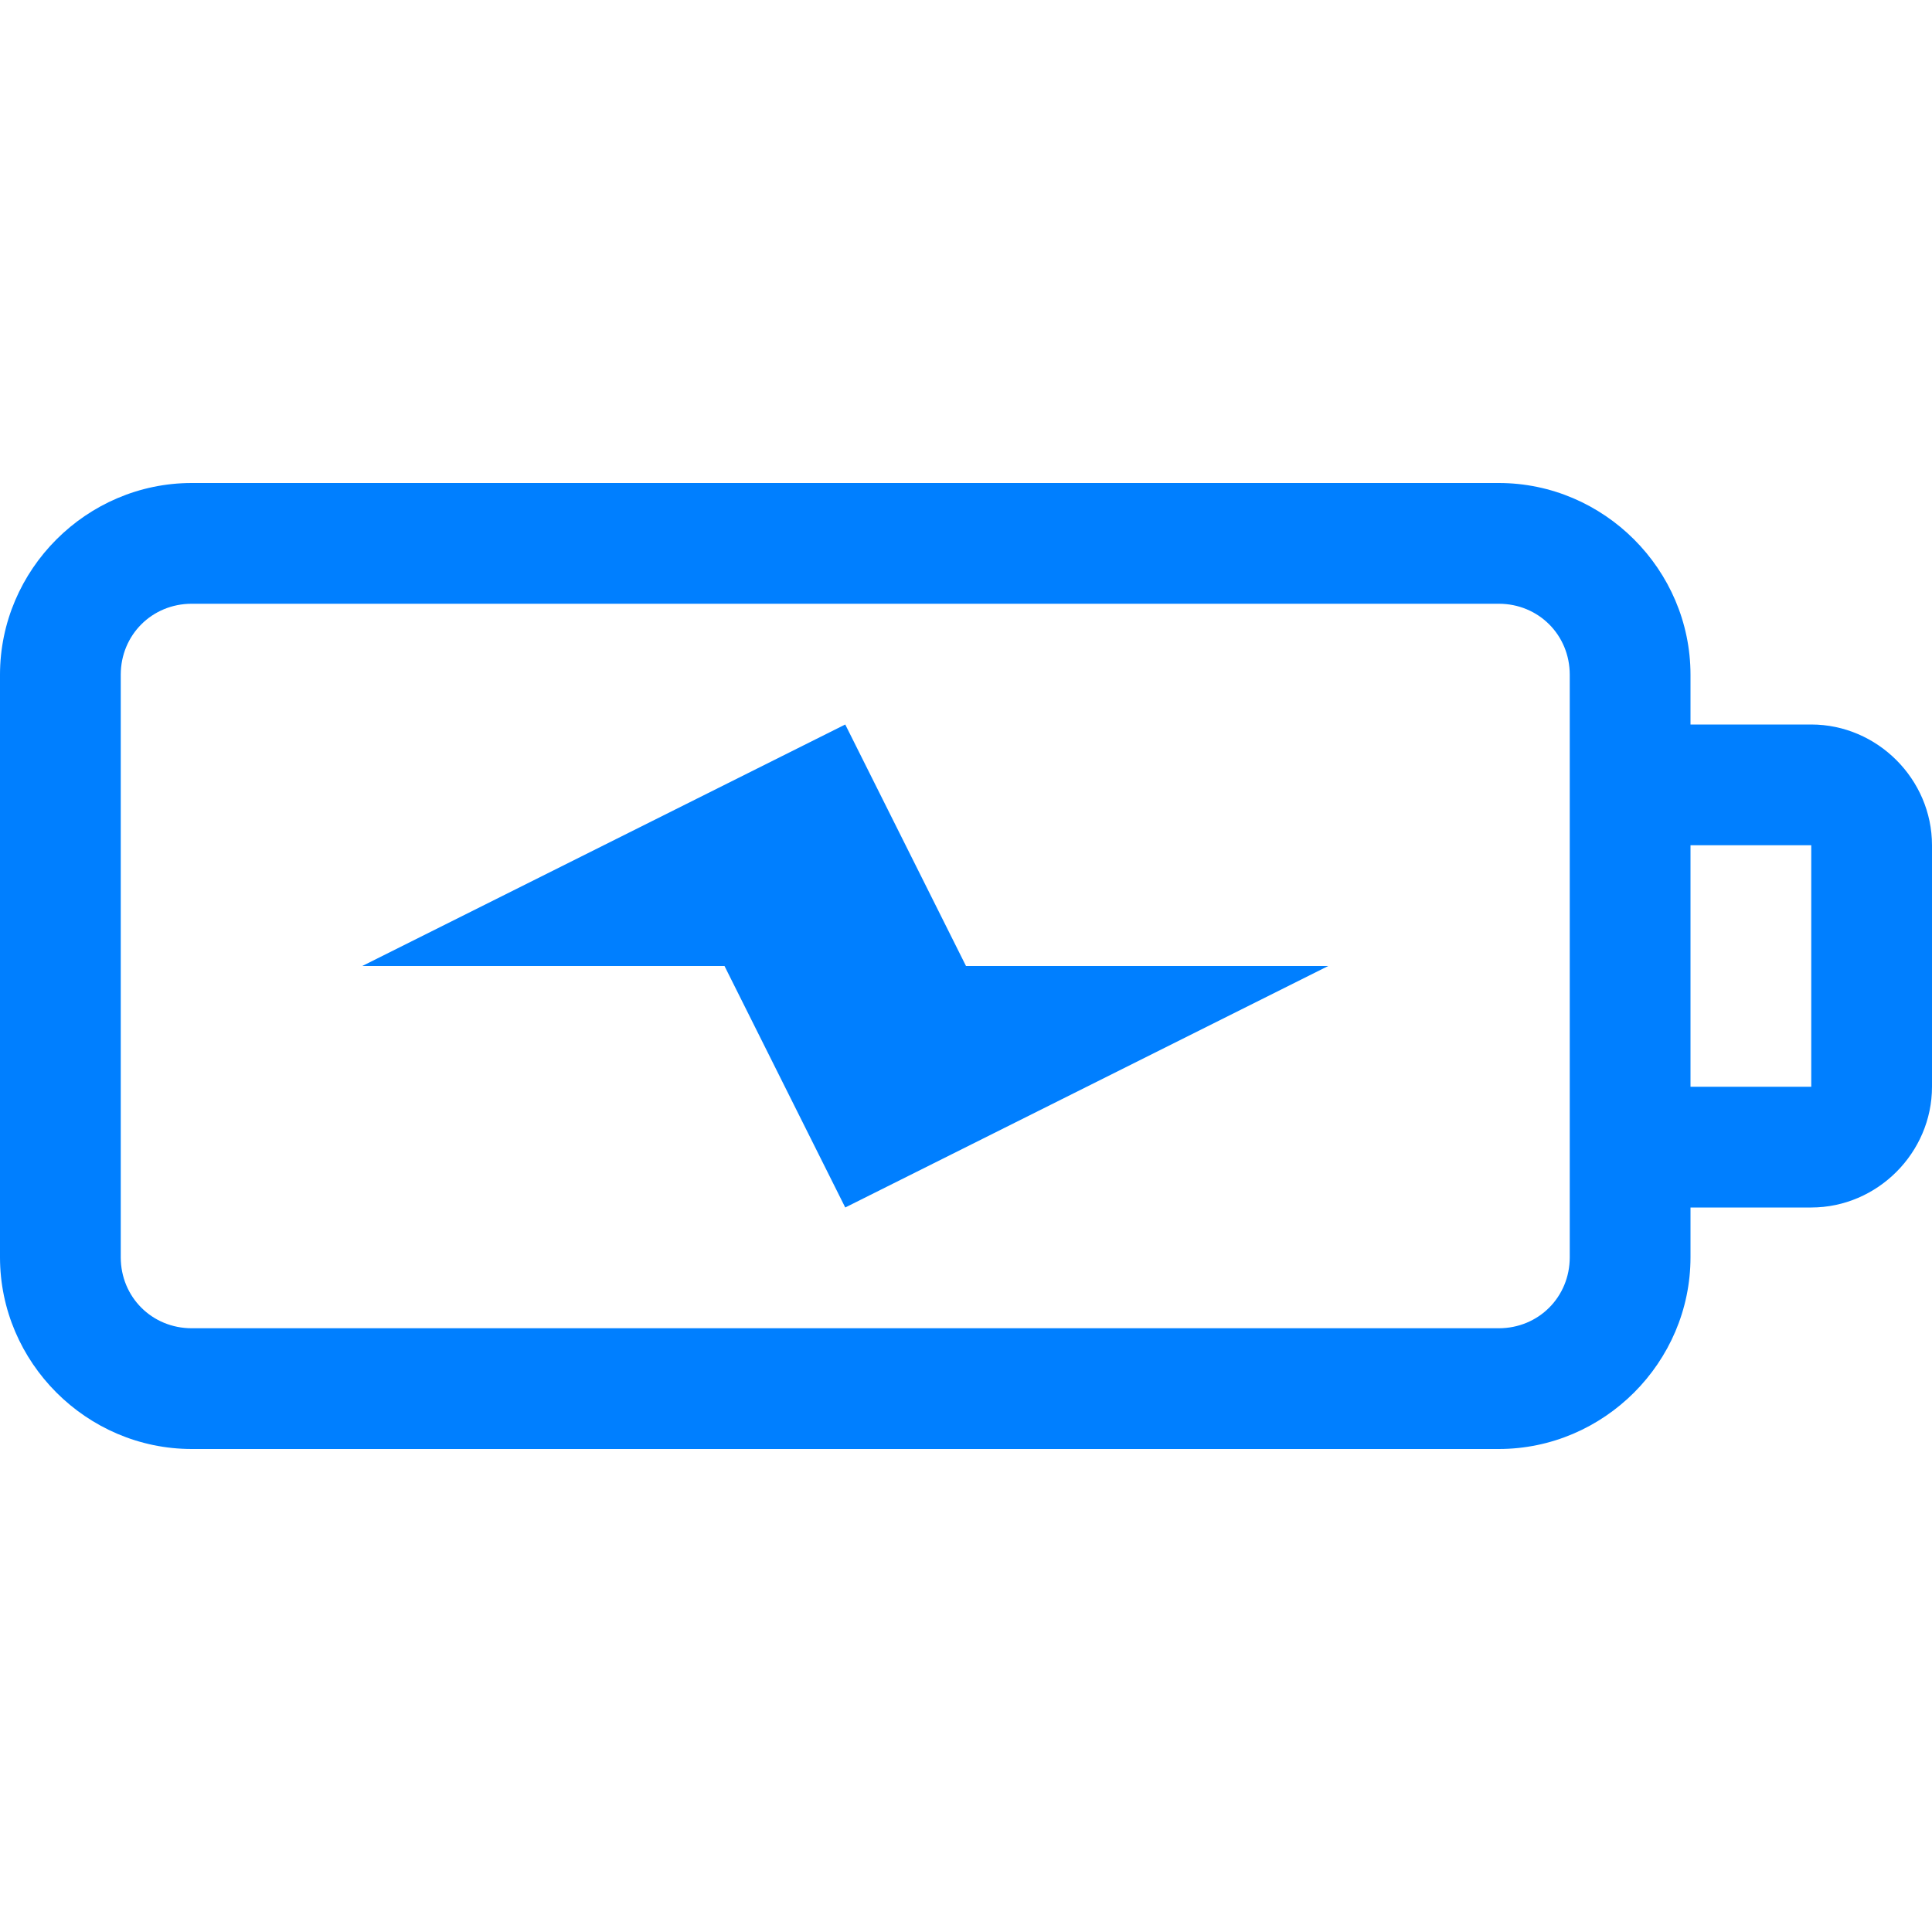
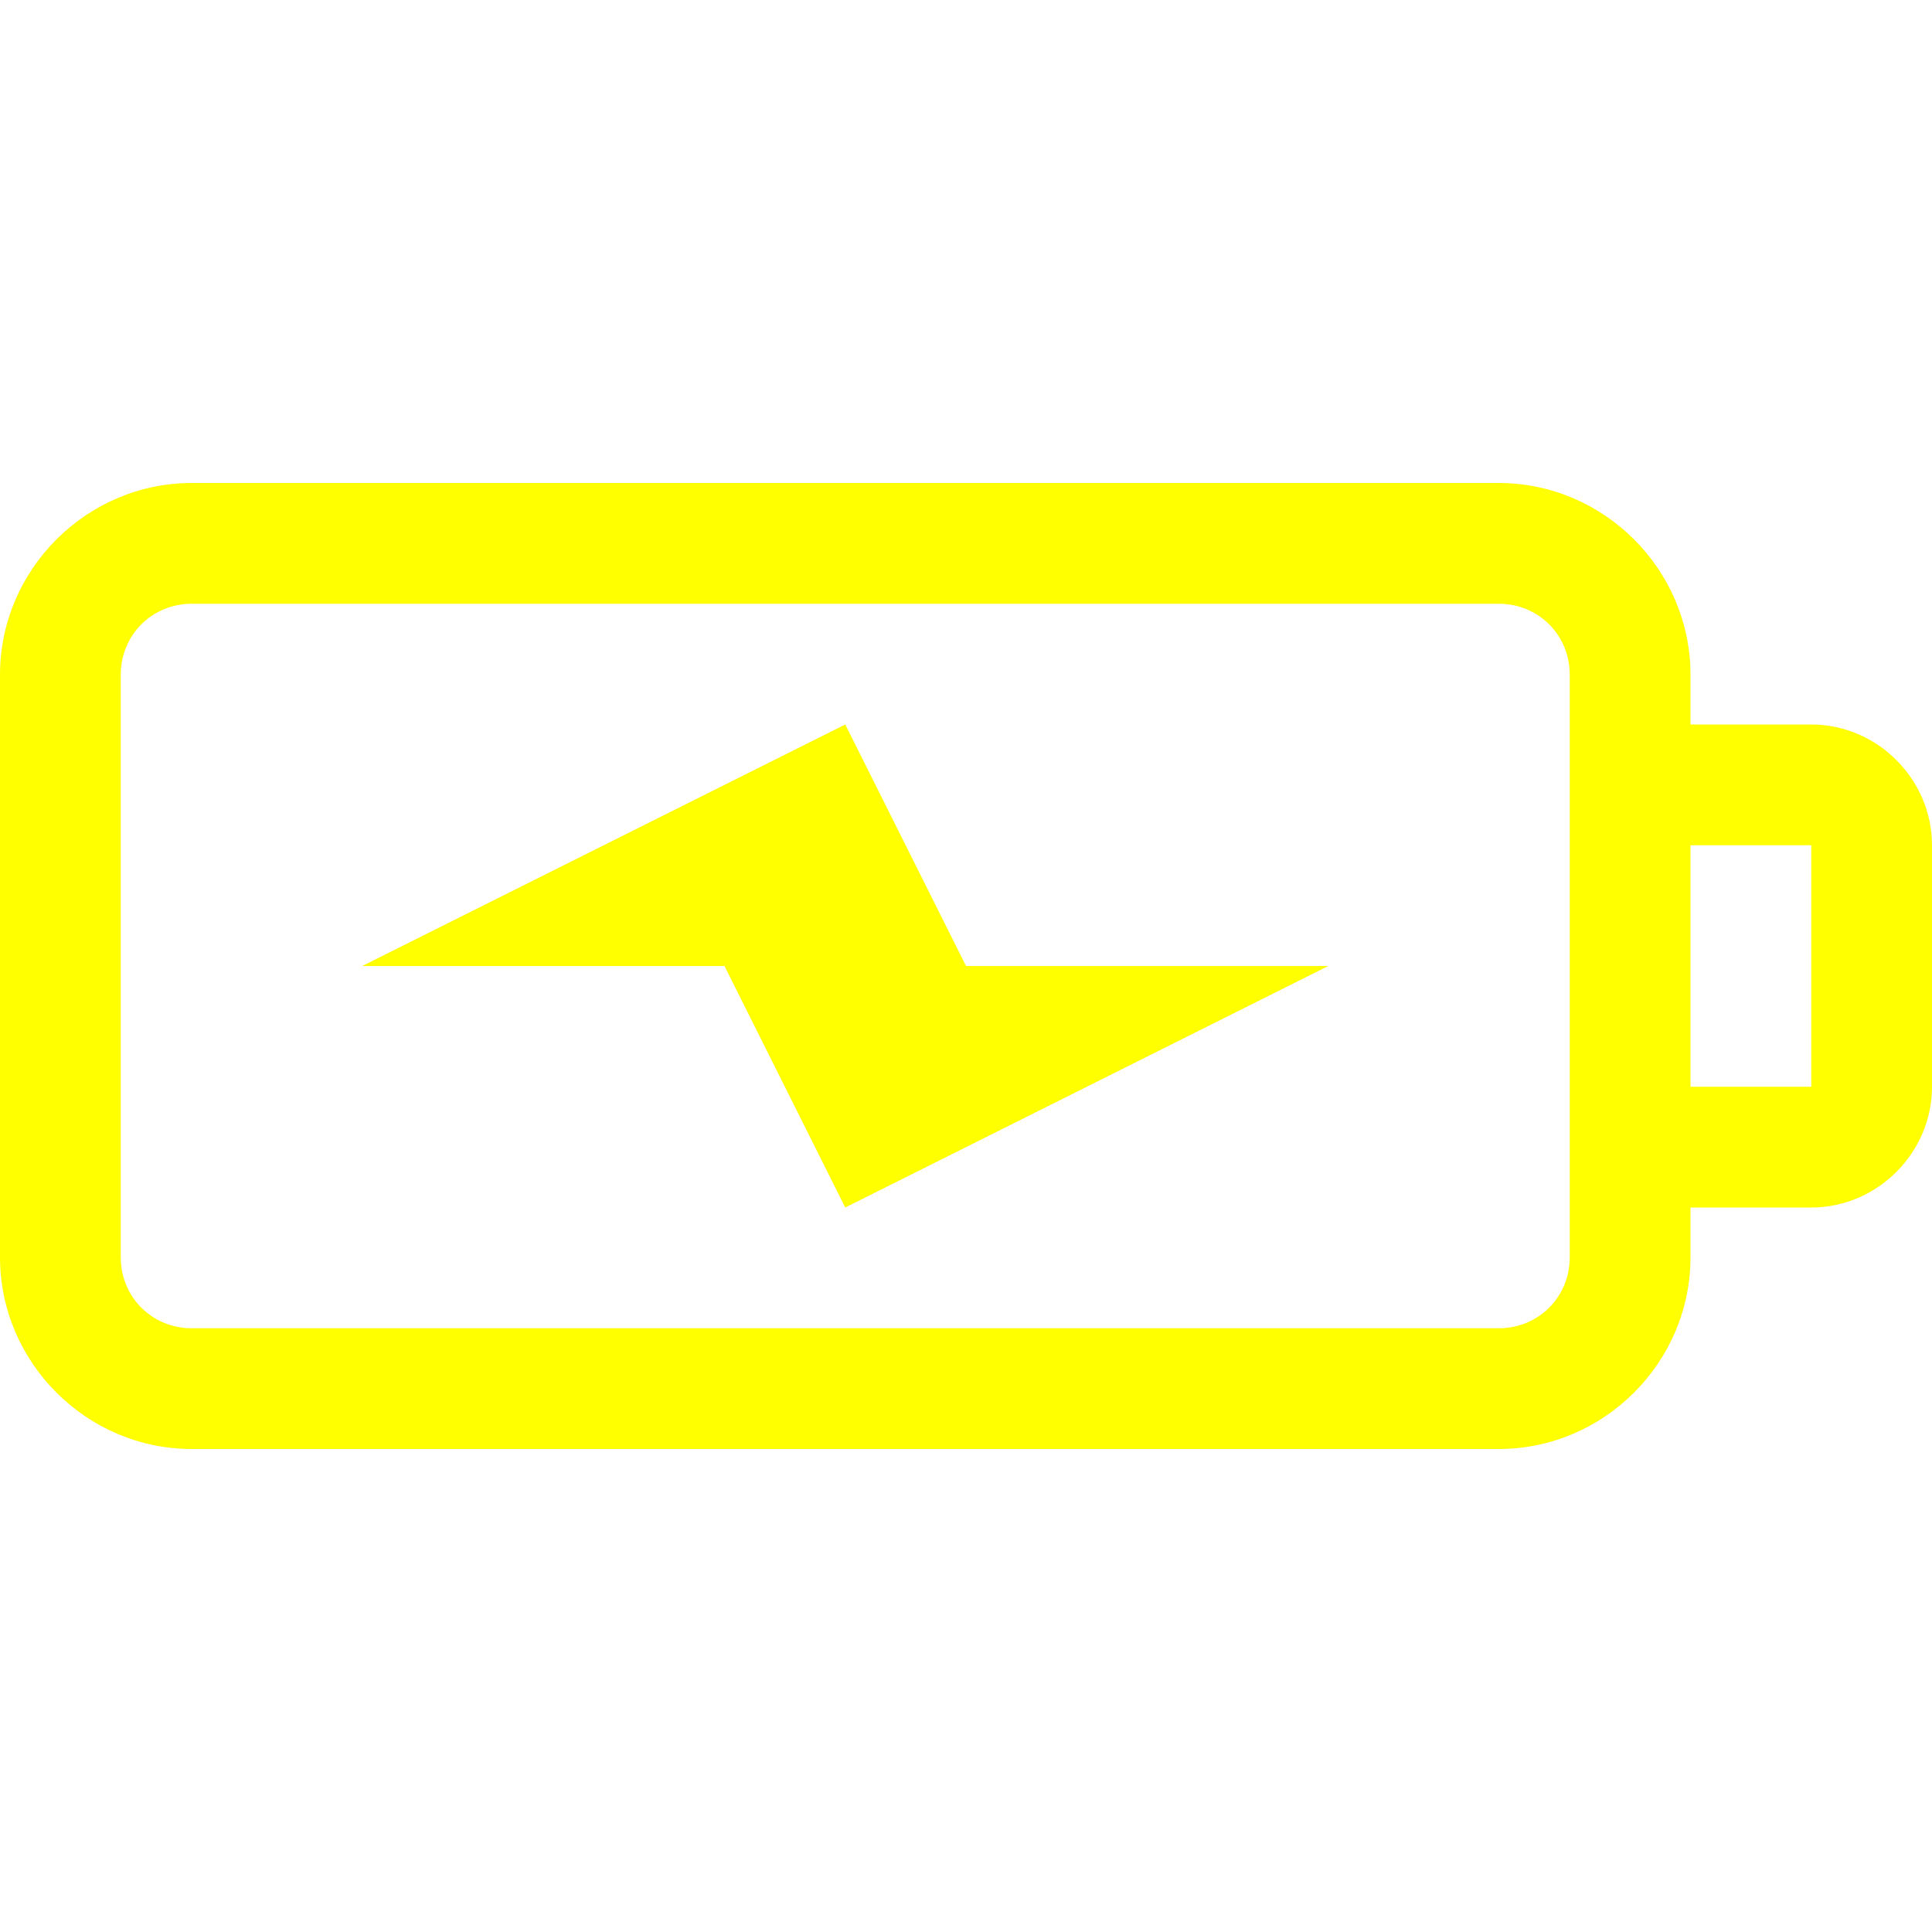
<svg xmlns="http://www.w3.org/2000/svg" width="16" height="16">
  <g>
    <rect fill="none" id="canvas_background" height="602" width="802" y="-1" x="-1" />
  </g>
  <g>
-     <path fill="#007fff" id="path2" d="m1.588,4c-0.871,0 -1.588,0.717 -1.588,1.588l0,4.824c0,0.871 0.717,1.588 1.588,1.588l10.824,0c0.871,0 1.588,-0.717 1.588,-1.588l0,-0.412l1,0c0.547,0 1,-0.453 1,-1l0,-2c0,-0.547 -0.453,-1 -1,-1l-1,0l0,-0.412c0,-0.871 -0.717,-1.588 -1.588,-1.588l-10.824,0zm0,1l10.824,0c0.329,0 0.588,0.258 0.588,0.588l0,4.824c0,0.329 -0.258,0.588 -0.588,0.588l-10.824,0c-0.329,0 -0.588,-0.258 -0.588,-0.588l0,-4.824c0,-0.329 0.258,-0.588 0.588,-0.588zm5.412,1l-4,2l3,0l1,2l4,-2l-3,0l-1,-2zm7,1l1,0l0,2l-1,0l0,-2z" />
+     <path fill="#ffff00" id="path2" d="m1.588,4c-0.871,0 -1.588,0.717 -1.588,1.588l0,4.824c0,0.871 0.717,1.588 1.588,1.588l10.824,0c0.871,0 1.588,-0.717 1.588,-1.588l0,-0.412l1,0c0.547,0 1,-0.453 1,-1l0,-2c0,-0.547 -0.453,-1 -1,-1l-1,0l0,-0.412c0,-0.871 -0.717,-1.588 -1.588,-1.588l-10.824,0zm0,1l10.824,0c0.329,0 0.588,0.258 0.588,0.588l0,4.824c0,0.329 -0.258,0.588 -0.588,0.588l-10.824,0c-0.329,0 -0.588,-0.258 -0.588,-0.588l0,-4.824c0,-0.329 0.258,-0.588 0.588,-0.588zm5.412,1l-4,2l3,0l1,2l4,-2l-3,0l-1,-2zm7,1l1,0l0,2l-1,0l0,-2z" />
  </g>
</svg>
